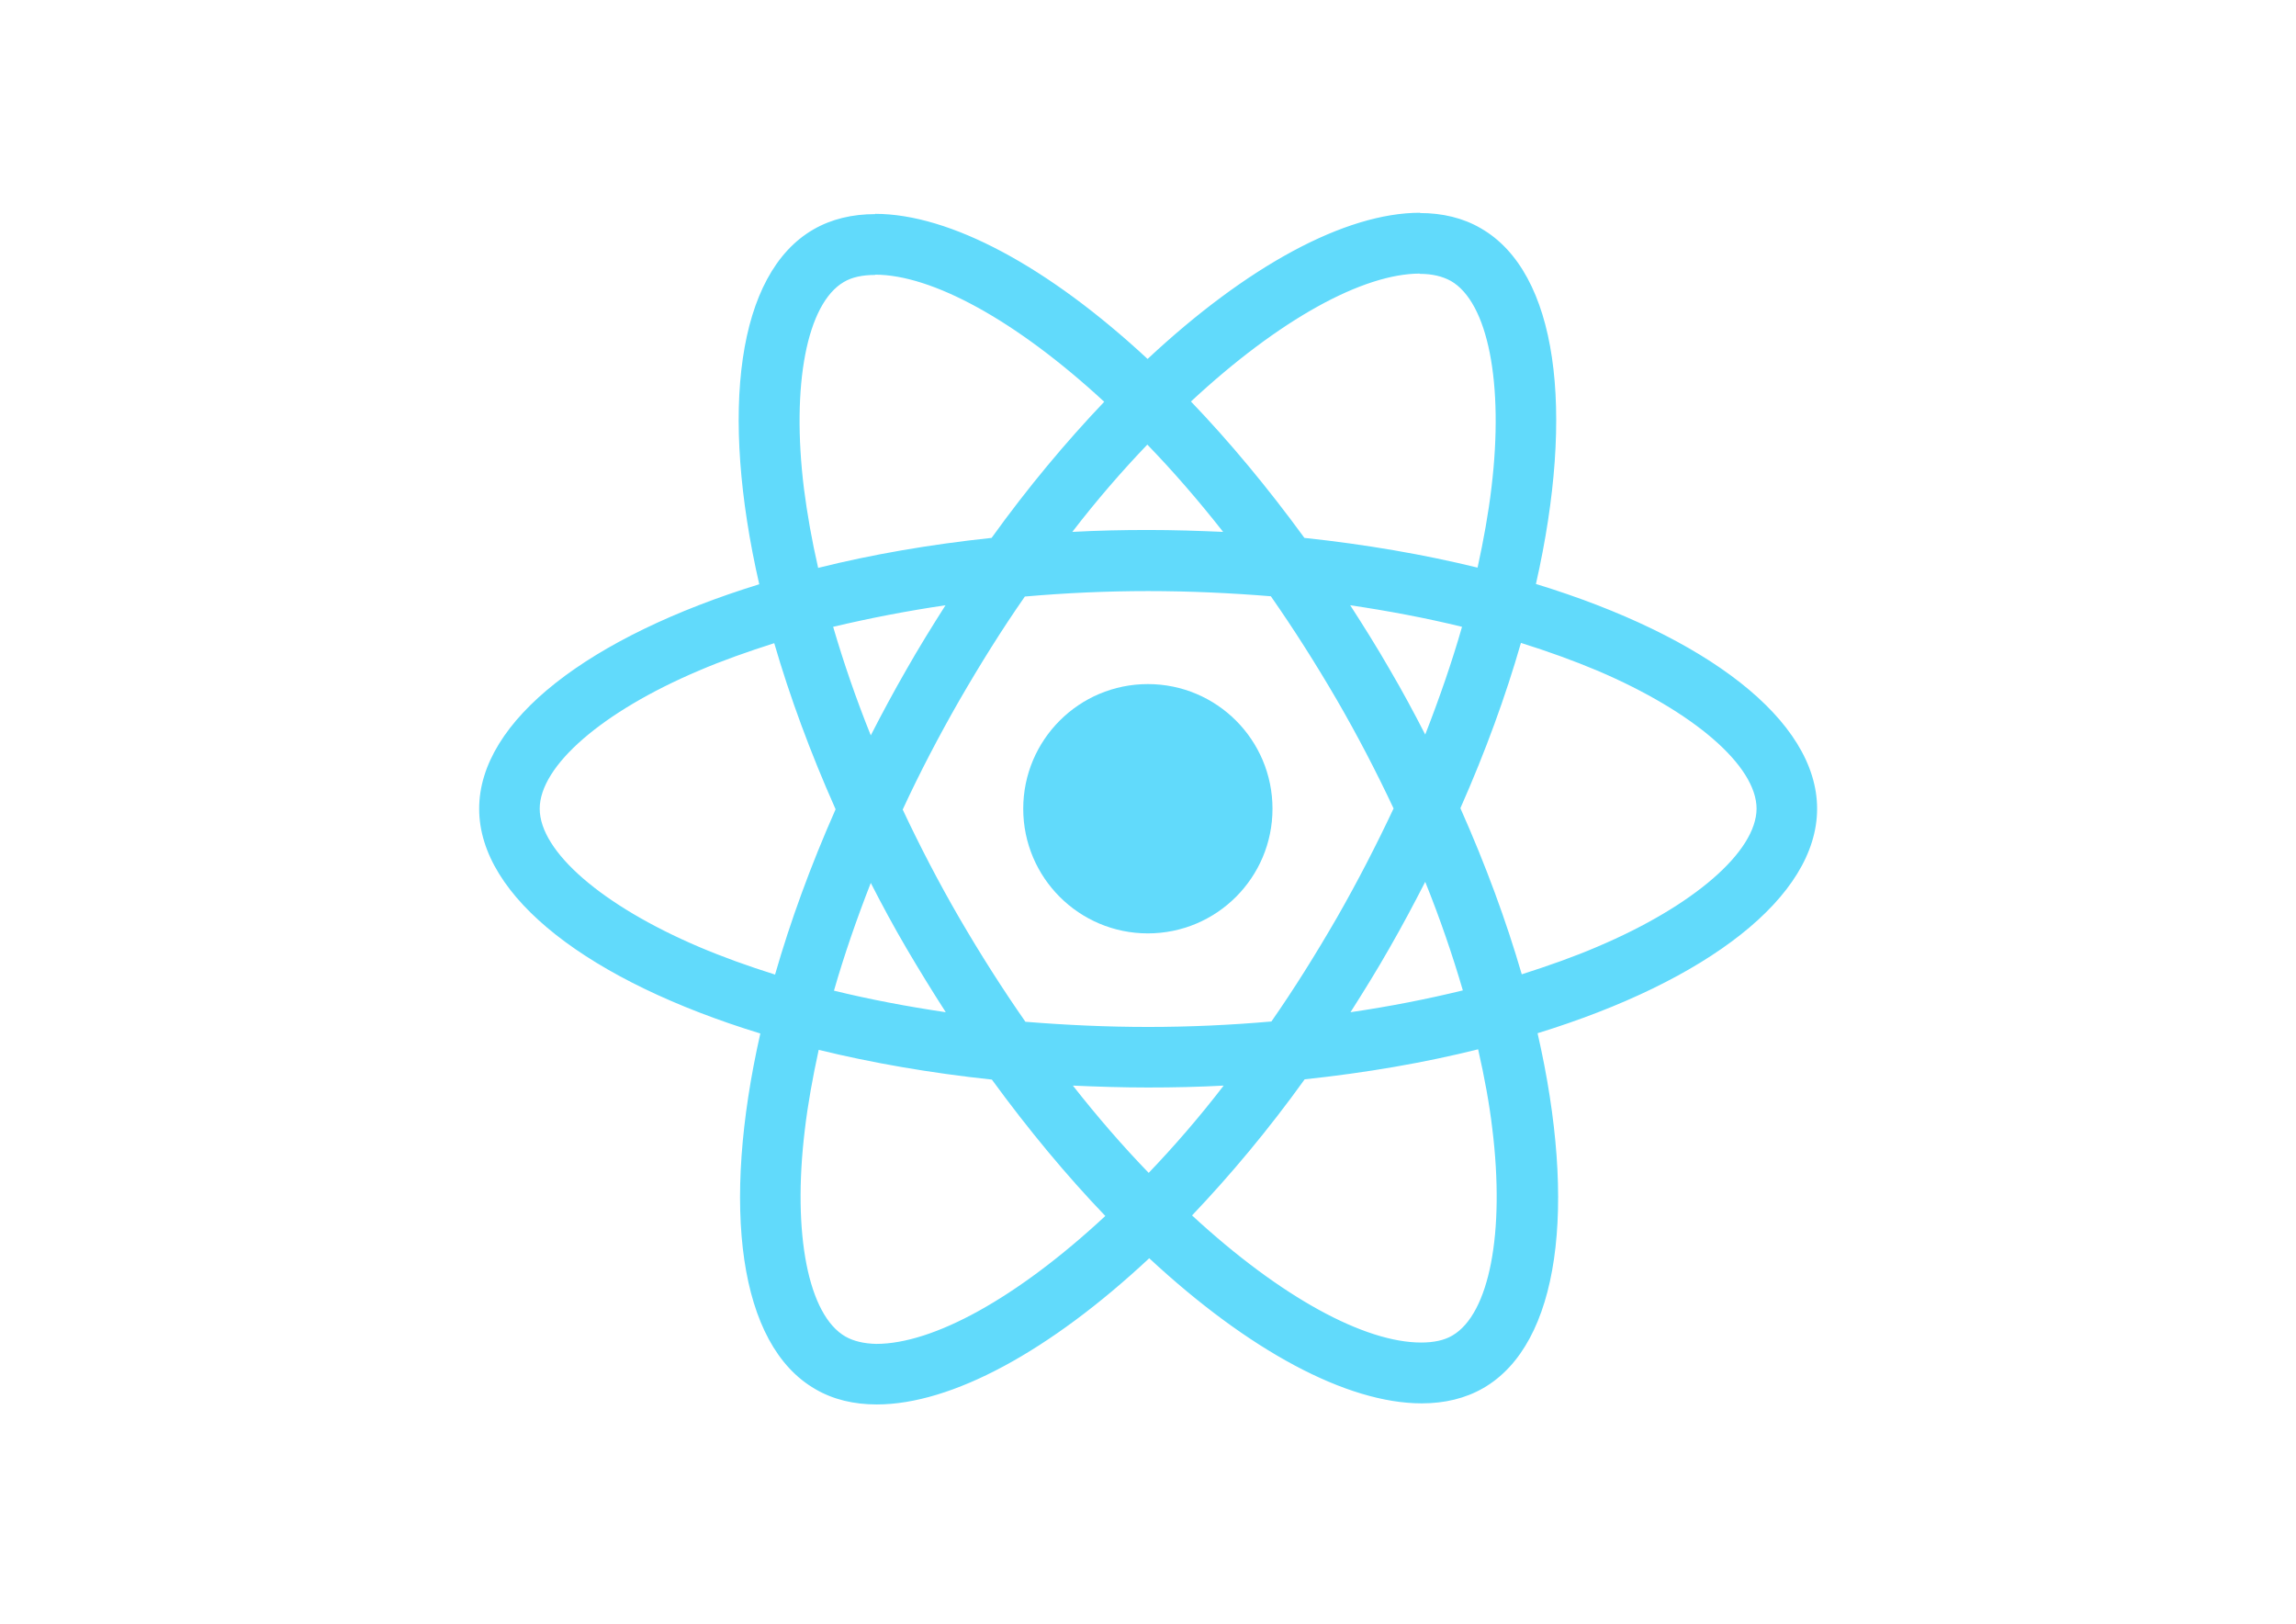
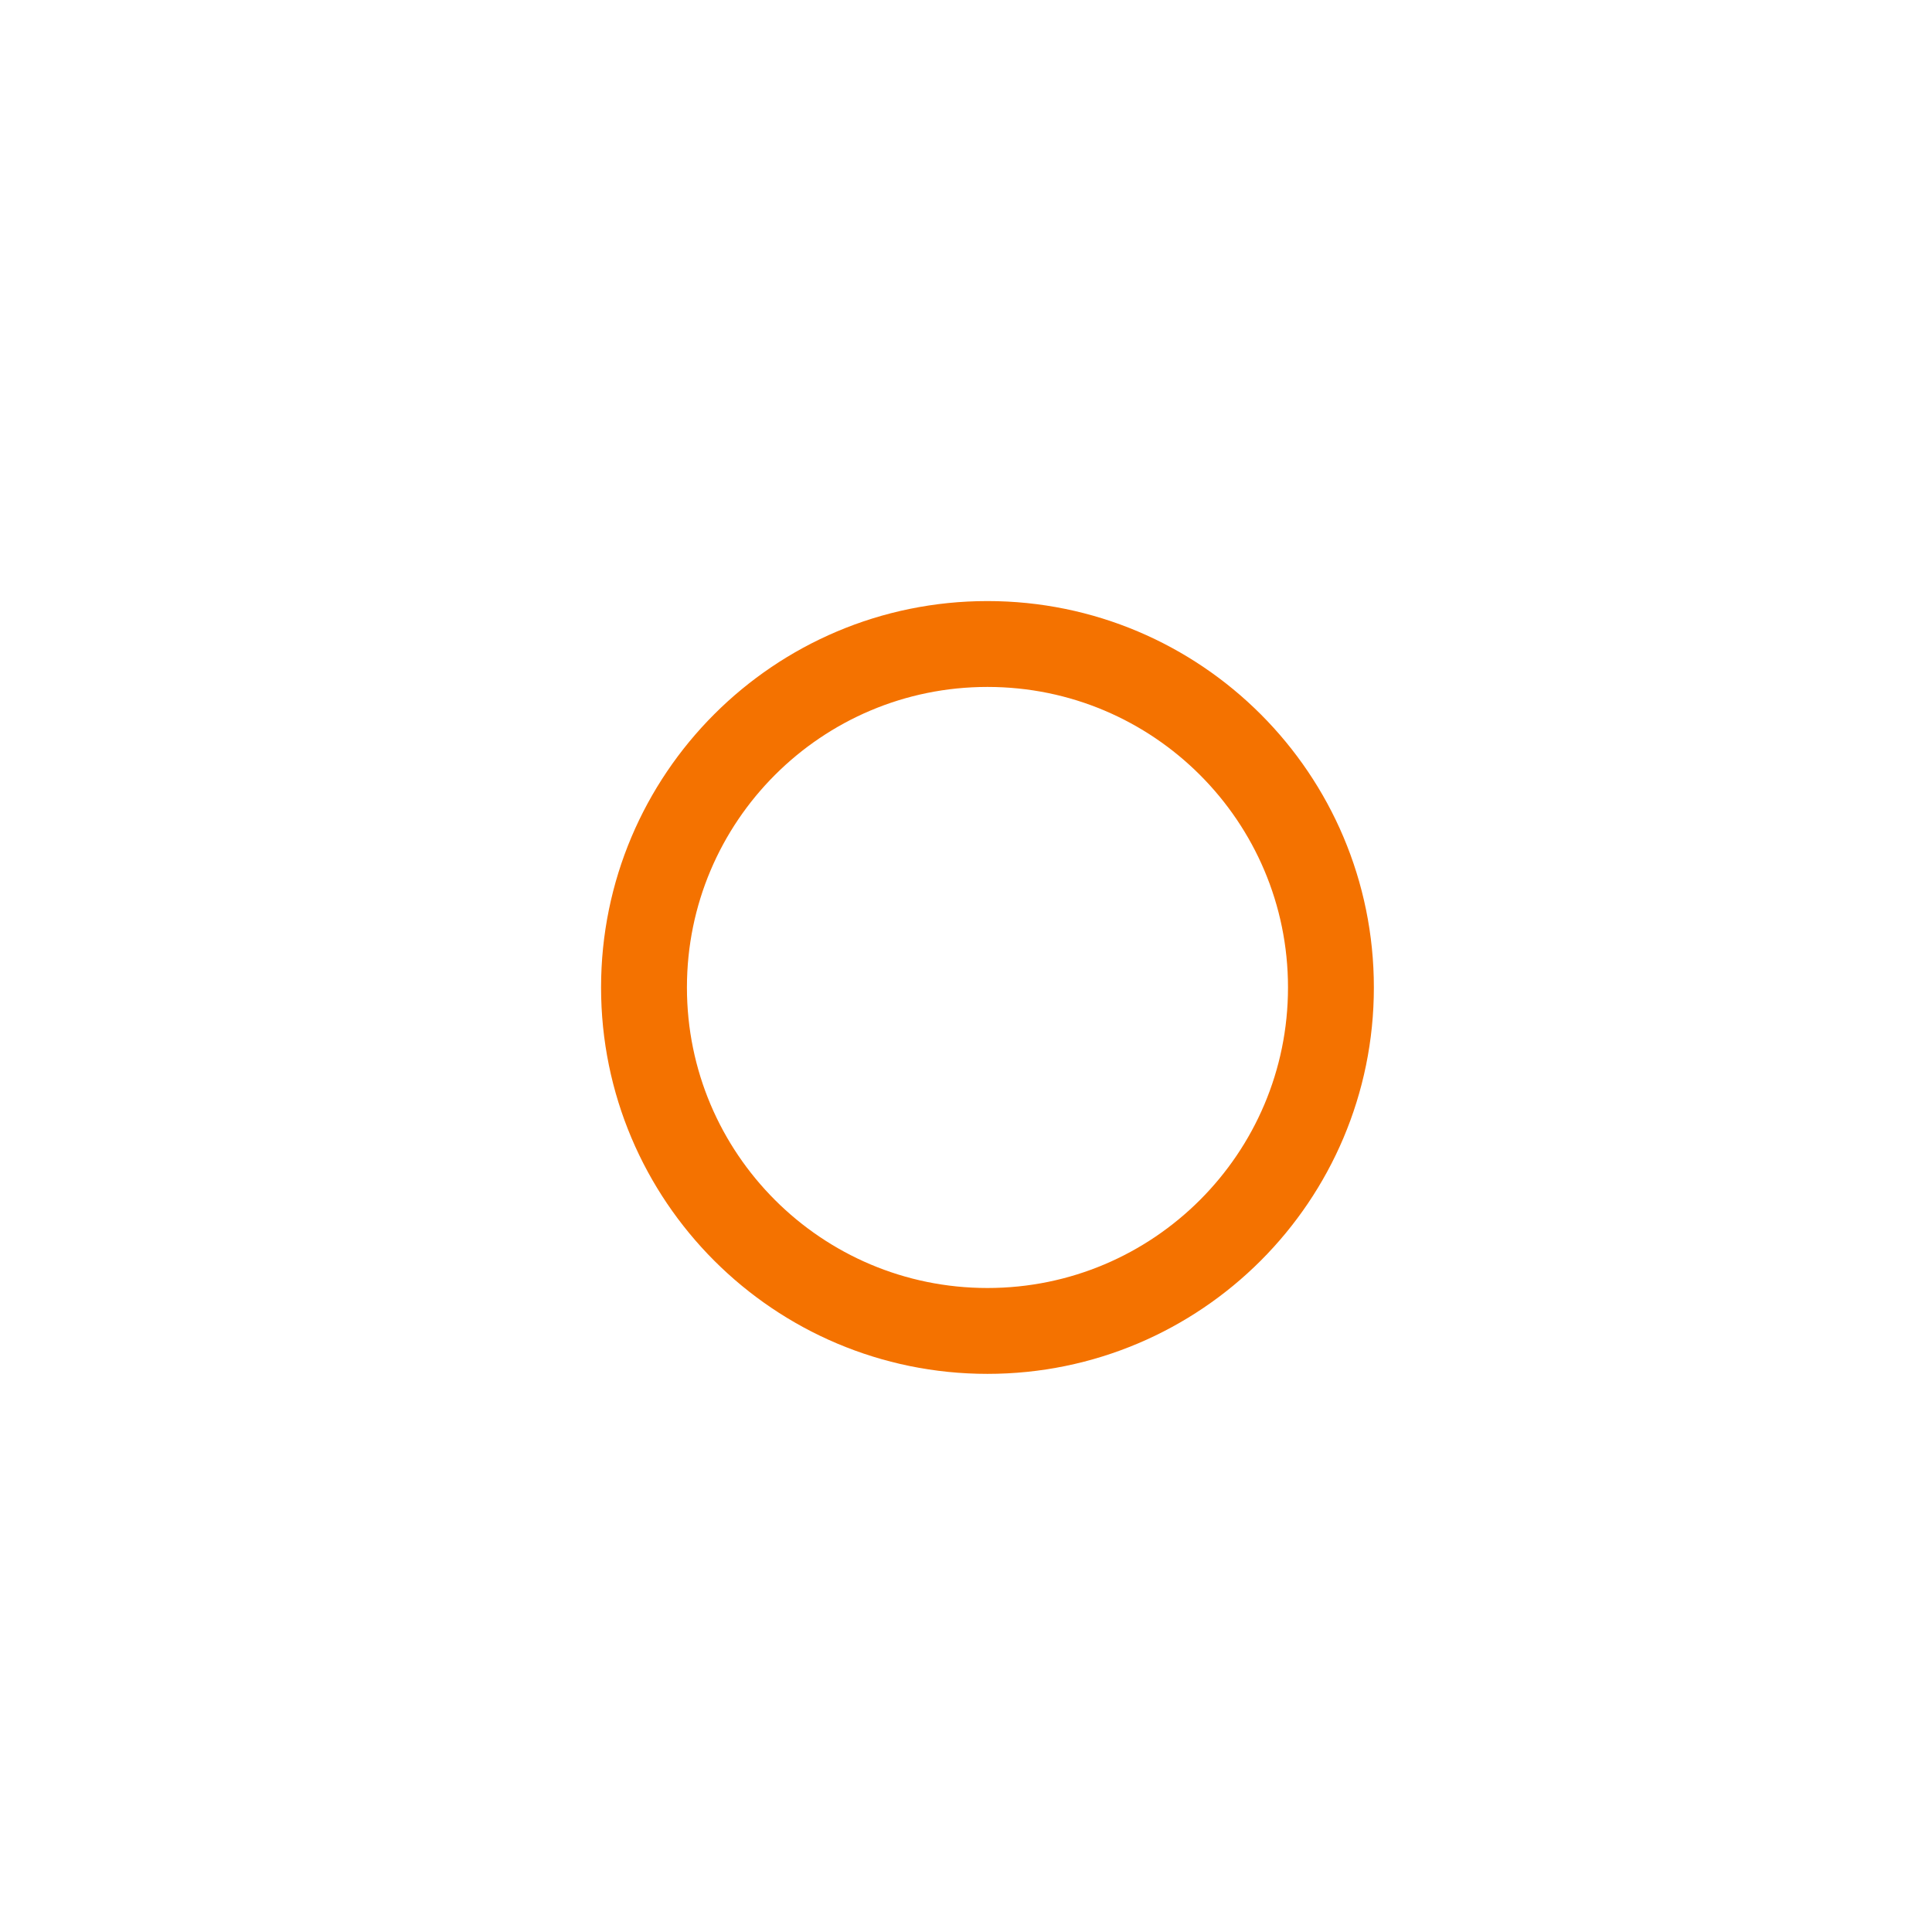
- <svg xmlns="http://www.w3.org/2000/svg" viewBox="0 0 841.9 595.3">
-   <g fill="#61DAFB">
-     <path d="M666.3 296.5c0-32.5-40.7-63.3-103.1-82.4 14.4-63.6 8-114.2-20.2-130.4-6.5-3.8-14.1-5.6-22.4-5.6v22.3c4.6 0 8.3.9 11.4 2.6 13.6 7.8 19.5 37.5 14.9 75.7-1.1 9.4-2.9 19.3-5.1 29.4-19.6-4.8-41-8.5-63.5-10.9-13.5-18.5-27.5-35.3-41.6-50 32.6-30.3 63.2-46.9 84-46.9V78c-27.5 0-63.5 19.6-99.9 53.6-36.4-33.8-72.4-53.2-99.9-53.2v22.3c20.7 0 51.4 16.5 84 46.6-14 14.7-28 31.4-41.3 49.9-22.6 2.4-44 6.1-63.6 11-2.3-10-4-19.7-5.2-29-4.7-38.2 1.1-67.9 14.6-75.8 3-1.8 6.9-2.6 11.5-2.6V78.5c-8.4 0-16 1.8-22.6 5.6-28.1 16.2-34.4 66.7-19.9 130.1-62.2 19.2-102.7 49.9-102.7 82.3 0 32.5 40.7 63.3 103.1 82.4-14.4 63.6-8 114.2 20.2 130.4 6.5 3.8 14.1 5.6 22.5 5.6 27.5 0 63.5-19.6 99.9-53.6 36.4 33.8 72.4 53.2 99.9 53.2 8.4 0 16-1.8 22.6-5.6 28.1-16.2 34.4-66.7 19.9-130.1 62-19.1 102.5-49.9 102.5-82.3zm-130.2-66.7c-3.7 12.9-8.3 26.2-13.5 39.5-4.1-8-8.4-16-13.1-24-4.6-8-9.5-15.8-14.4-23.4 14.2 2.1 27.9 4.7 41 7.9zm-45.8 106.5c-7.8 13.5-15.8 26.3-24.1 38.2-14.9 1.3-30 2-45.2 2-15.1 0-30.2-.7-45-1.9-8.3-11.9-16.4-24.6-24.2-38-7.6-13.1-14.5-26.4-20.8-39.8 6.2-13.4 13.2-26.8 20.7-39.9 7.8-13.5 15.8-26.3 24.1-38.2 14.9-1.3 30-2 45.2-2 15.1 0 30.2.7 45 1.9 8.3 11.9 16.4 24.6 24.2 38 7.6 13.1 14.5 26.4 20.8 39.8-6.3 13.4-13.2 26.8-20.7 39.9zm32.3-13c5.4 13.4 10 26.8 13.8 39.8-13.1 3.2-26.9 5.9-41.2 8 4.9-7.7 9.8-15.6 14.4-23.7 4.6-8 8.9-16.1 13-24.1zM421.2 430c-9.3-9.6-18.6-20.3-27.8-32 9 .4 18.2.7 27.5.7 9.4 0 18.7-.2 27.8-.7-9 11.7-18.3 22.4-27.5 32zm-74.4-58.9c-14.2-2.1-27.9-4.7-41-7.9 3.7-12.9 8.3-26.2 13.5-39.5 4.1 8 8.4 16 13.1 24 4.7 8 9.5 15.8 14.4 23.4zM420.7 163c9.3 9.6 18.6 20.3 27.8 32-9-.4-18.2-.7-27.5-.7-9.4 0-18.7.2-27.8.7 9-11.7 18.3-22.4 27.5-32zm-74 58.9c-4.9 7.7-9.8 15.6-14.4 23.7-4.6 8-8.9 16-13 24-5.4-13.4-10-26.8-13.8-39.8 13.1-3.1 26.9-5.8 41.2-7.9zm-90.5 125.2c-35.4-15.1-58.3-34.9-58.3-50.6 0-15.7 22.9-35.6 58.3-50.6 8.6-3.7 18-7 27.7-10.1 5.7 19.6 13.2 40 22.5 60.9-9.2 20.8-16.6 41.1-22.2 60.6-9.9-3.1-19.3-6.5-28-10.2zM310 490c-13.6-7.8-19.5-37.5-14.9-75.7 1.1-9.4 2.9-19.3 5.1-29.4 19.6 4.8 41 8.5 63.5 10.9 13.5 18.5 27.5 35.3 41.6 50-32.6 30.3-63.2 46.9-84 46.9-4.5-.1-8.3-1-11.3-2.7zm237.2-76.2c4.7 38.2-1.1 67.9-14.6 75.8-3 1.8-6.9 2.6-11.5 2.6-20.7 0-51.4-16.5-84-46.6 14-14.7 28-31.4 41.3-49.9 22.6-2.4 44-6.1 63.6-11 2.3 10.1 4.1 19.8 5.2 29.1zm38.5-66.7c-8.6 3.7-18 7-27.7 10.1-5.7-19.6-13.2-40-22.5-60.9 9.2-20.8 16.6-41.1 22.2-60.6 9.9 3.1 19.3 6.5 28.1 10.2 35.4 15.1 58.3 34.9 58.3 50.6-.1 15.7-23 35.6-58.4 50.6zM320.8 78.4z" />
-     <circle cx="420.9" cy="296.5" r="45.7" />
-     <path d="M520.5 78.1z" />
+ <svg xmlns="http://www.w3.org/2000/svg" width="45" height="45" viewBox="0 0 45 45" stroke="#f47200">
+   <g fill="none" fill-rule="evenodd" transform="translate(1 1)" stroke-width="2">
+     <circle cx="22" cy="22" r="6" stroke-opacity="0">
+       <animate attributeName="r" begin="1.5s" dur="3s" values="6;22" calcMode="linear" repeatCount="indefinite" />
+       <animate attributeName="stroke-opacity" begin="1.5s" dur="3s" values="1;0" calcMode="linear" repeatCount="indefinite" />
+       <animate attributeName="stroke-width" begin="1.5s" dur="3s" values="2;0" calcMode="linear" repeatCount="indefinite" />
+     </circle>
+     <circle cx="22" cy="22" r="6" stroke-opacity="0">
+       <animate attributeName="r" begin="3s" dur="3s" values="6;22" calcMode="linear" repeatCount="indefinite" />
+       <animate attributeName="stroke-opacity" begin="3s" dur="3s" values="1;0" calcMode="linear" repeatCount="indefinite" />
+       <animate attributeName="stroke-width" begin="3s" dur="3s" values="2;0" calcMode="linear" repeatCount="indefinite" />
+     </circle>
+     <circle cx="22" cy="22" r="8">
+       <animate attributeName="r" begin="0s" dur="1.5s" values="6;1;2;3;4;5;6" calcMode="linear" repeatCount="indefinite" />
+     </circle>
  </g>
</svg>
